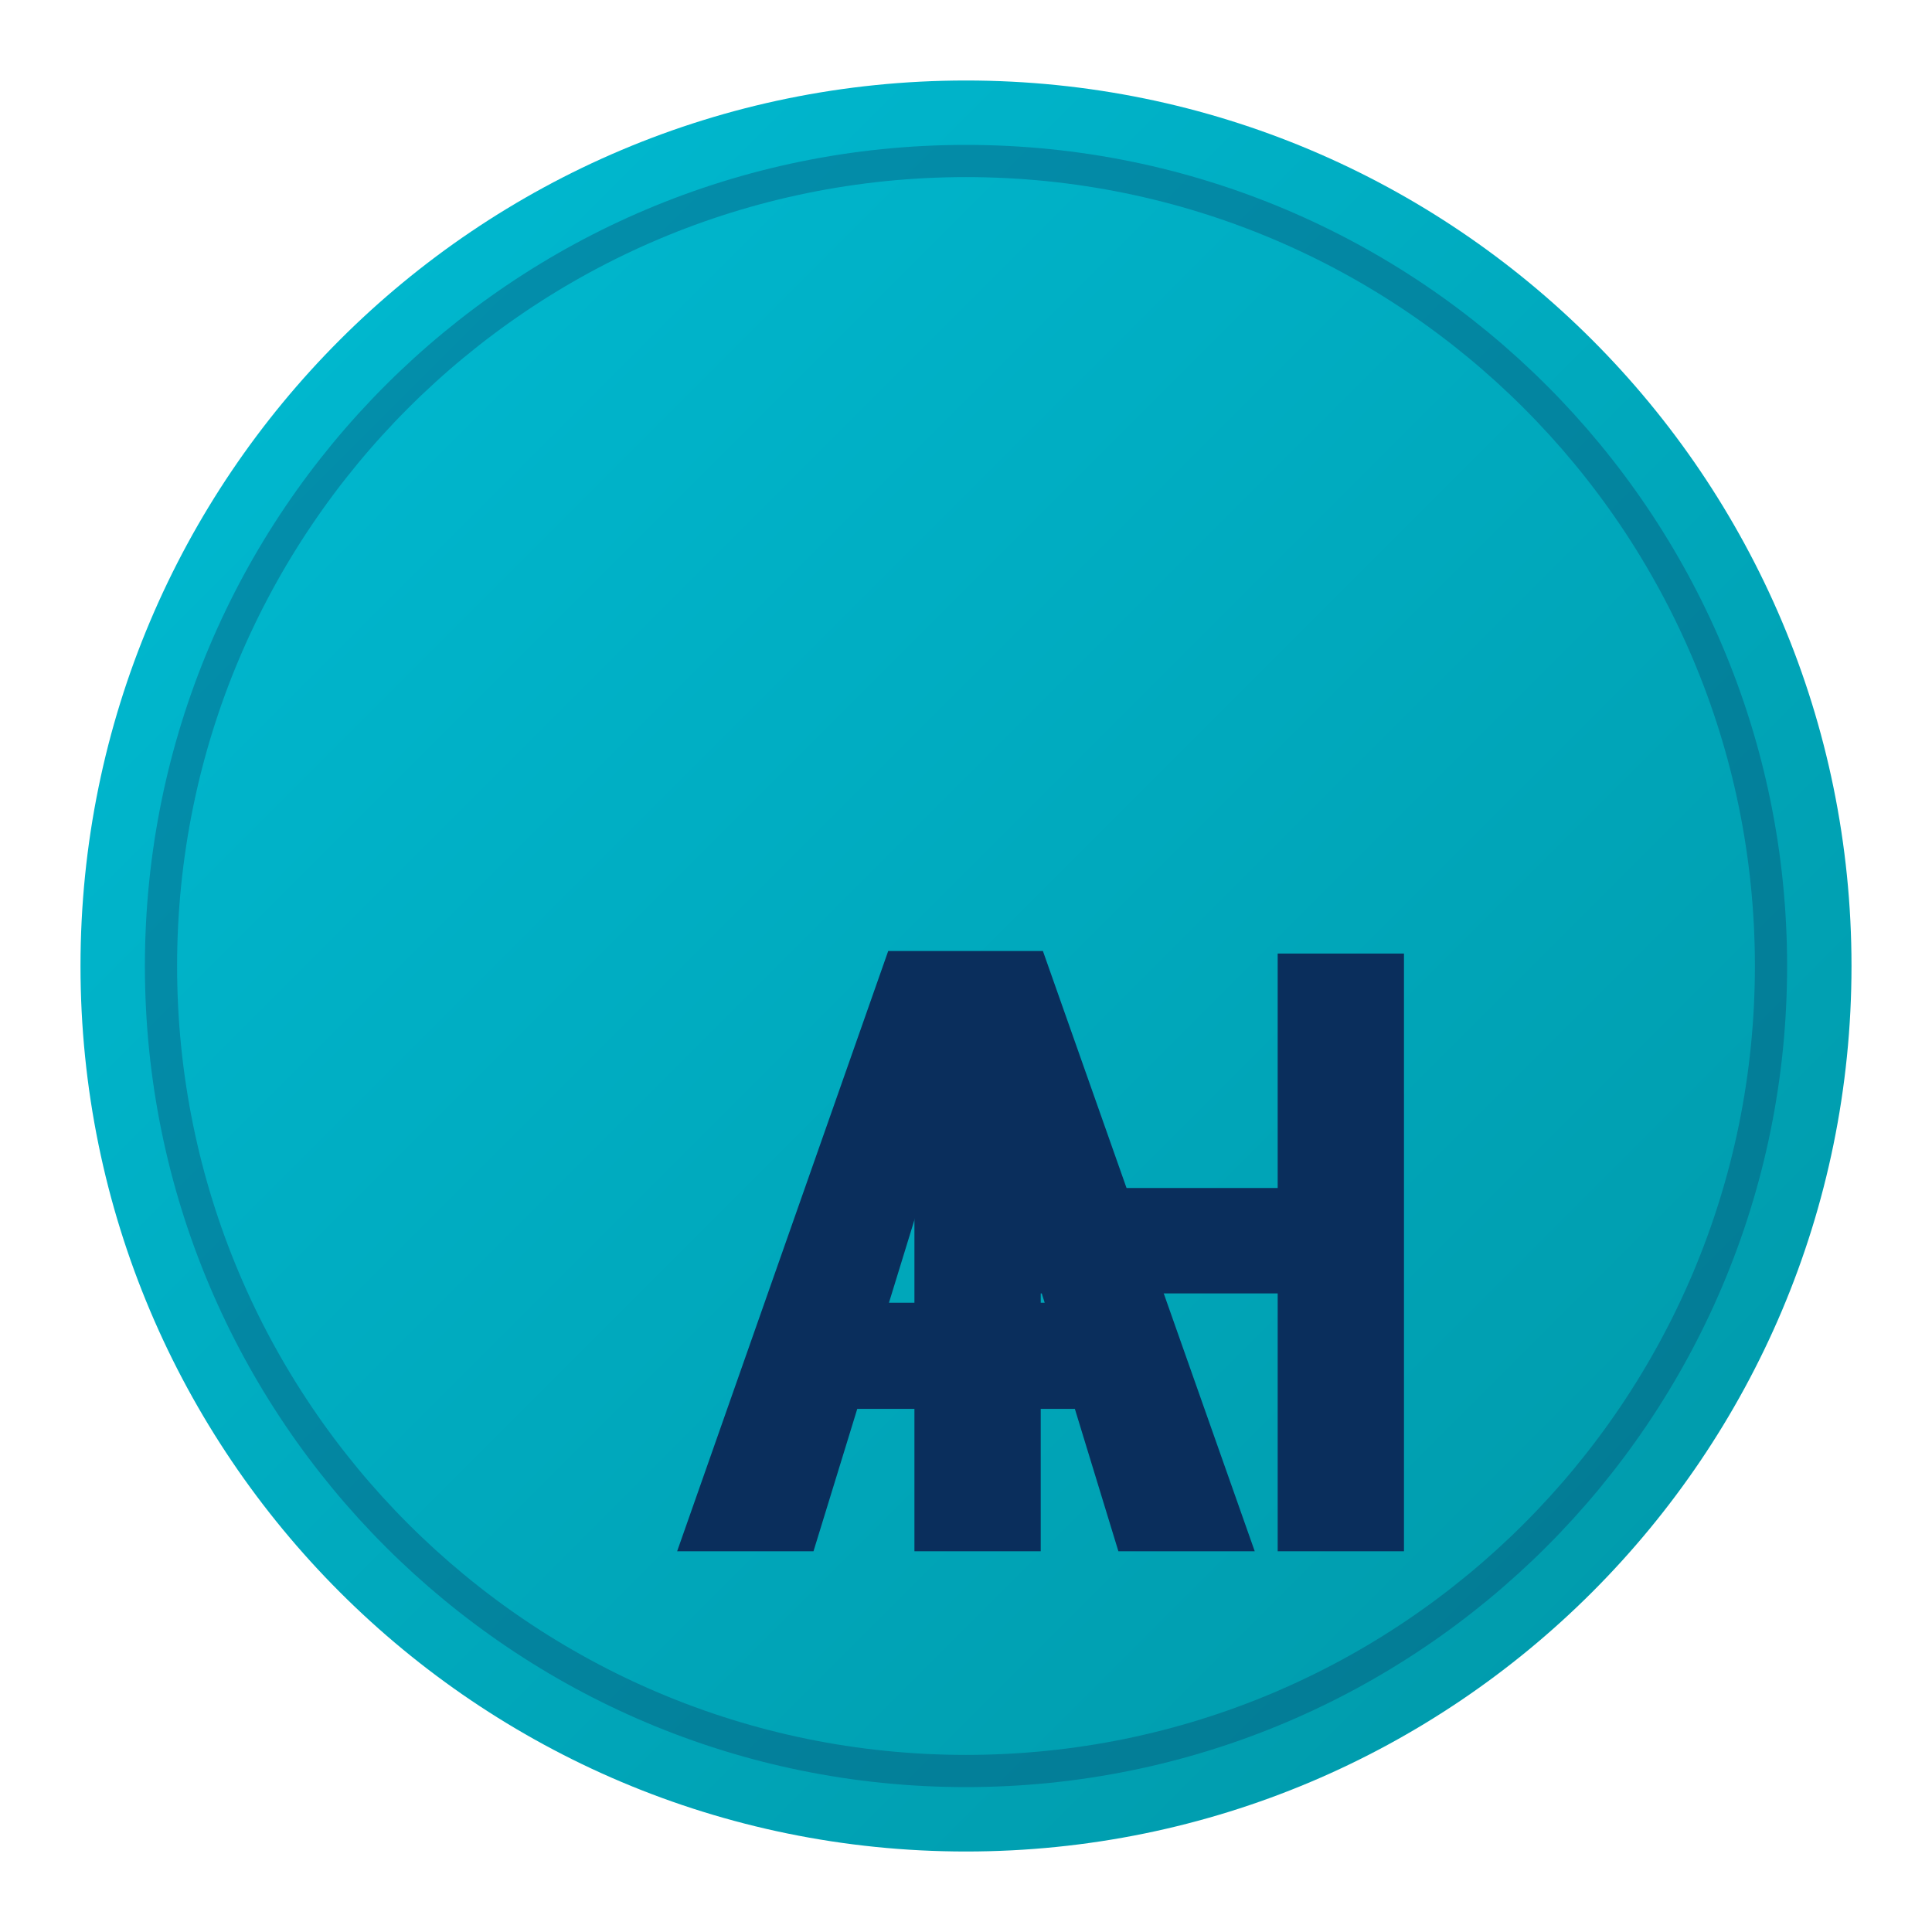
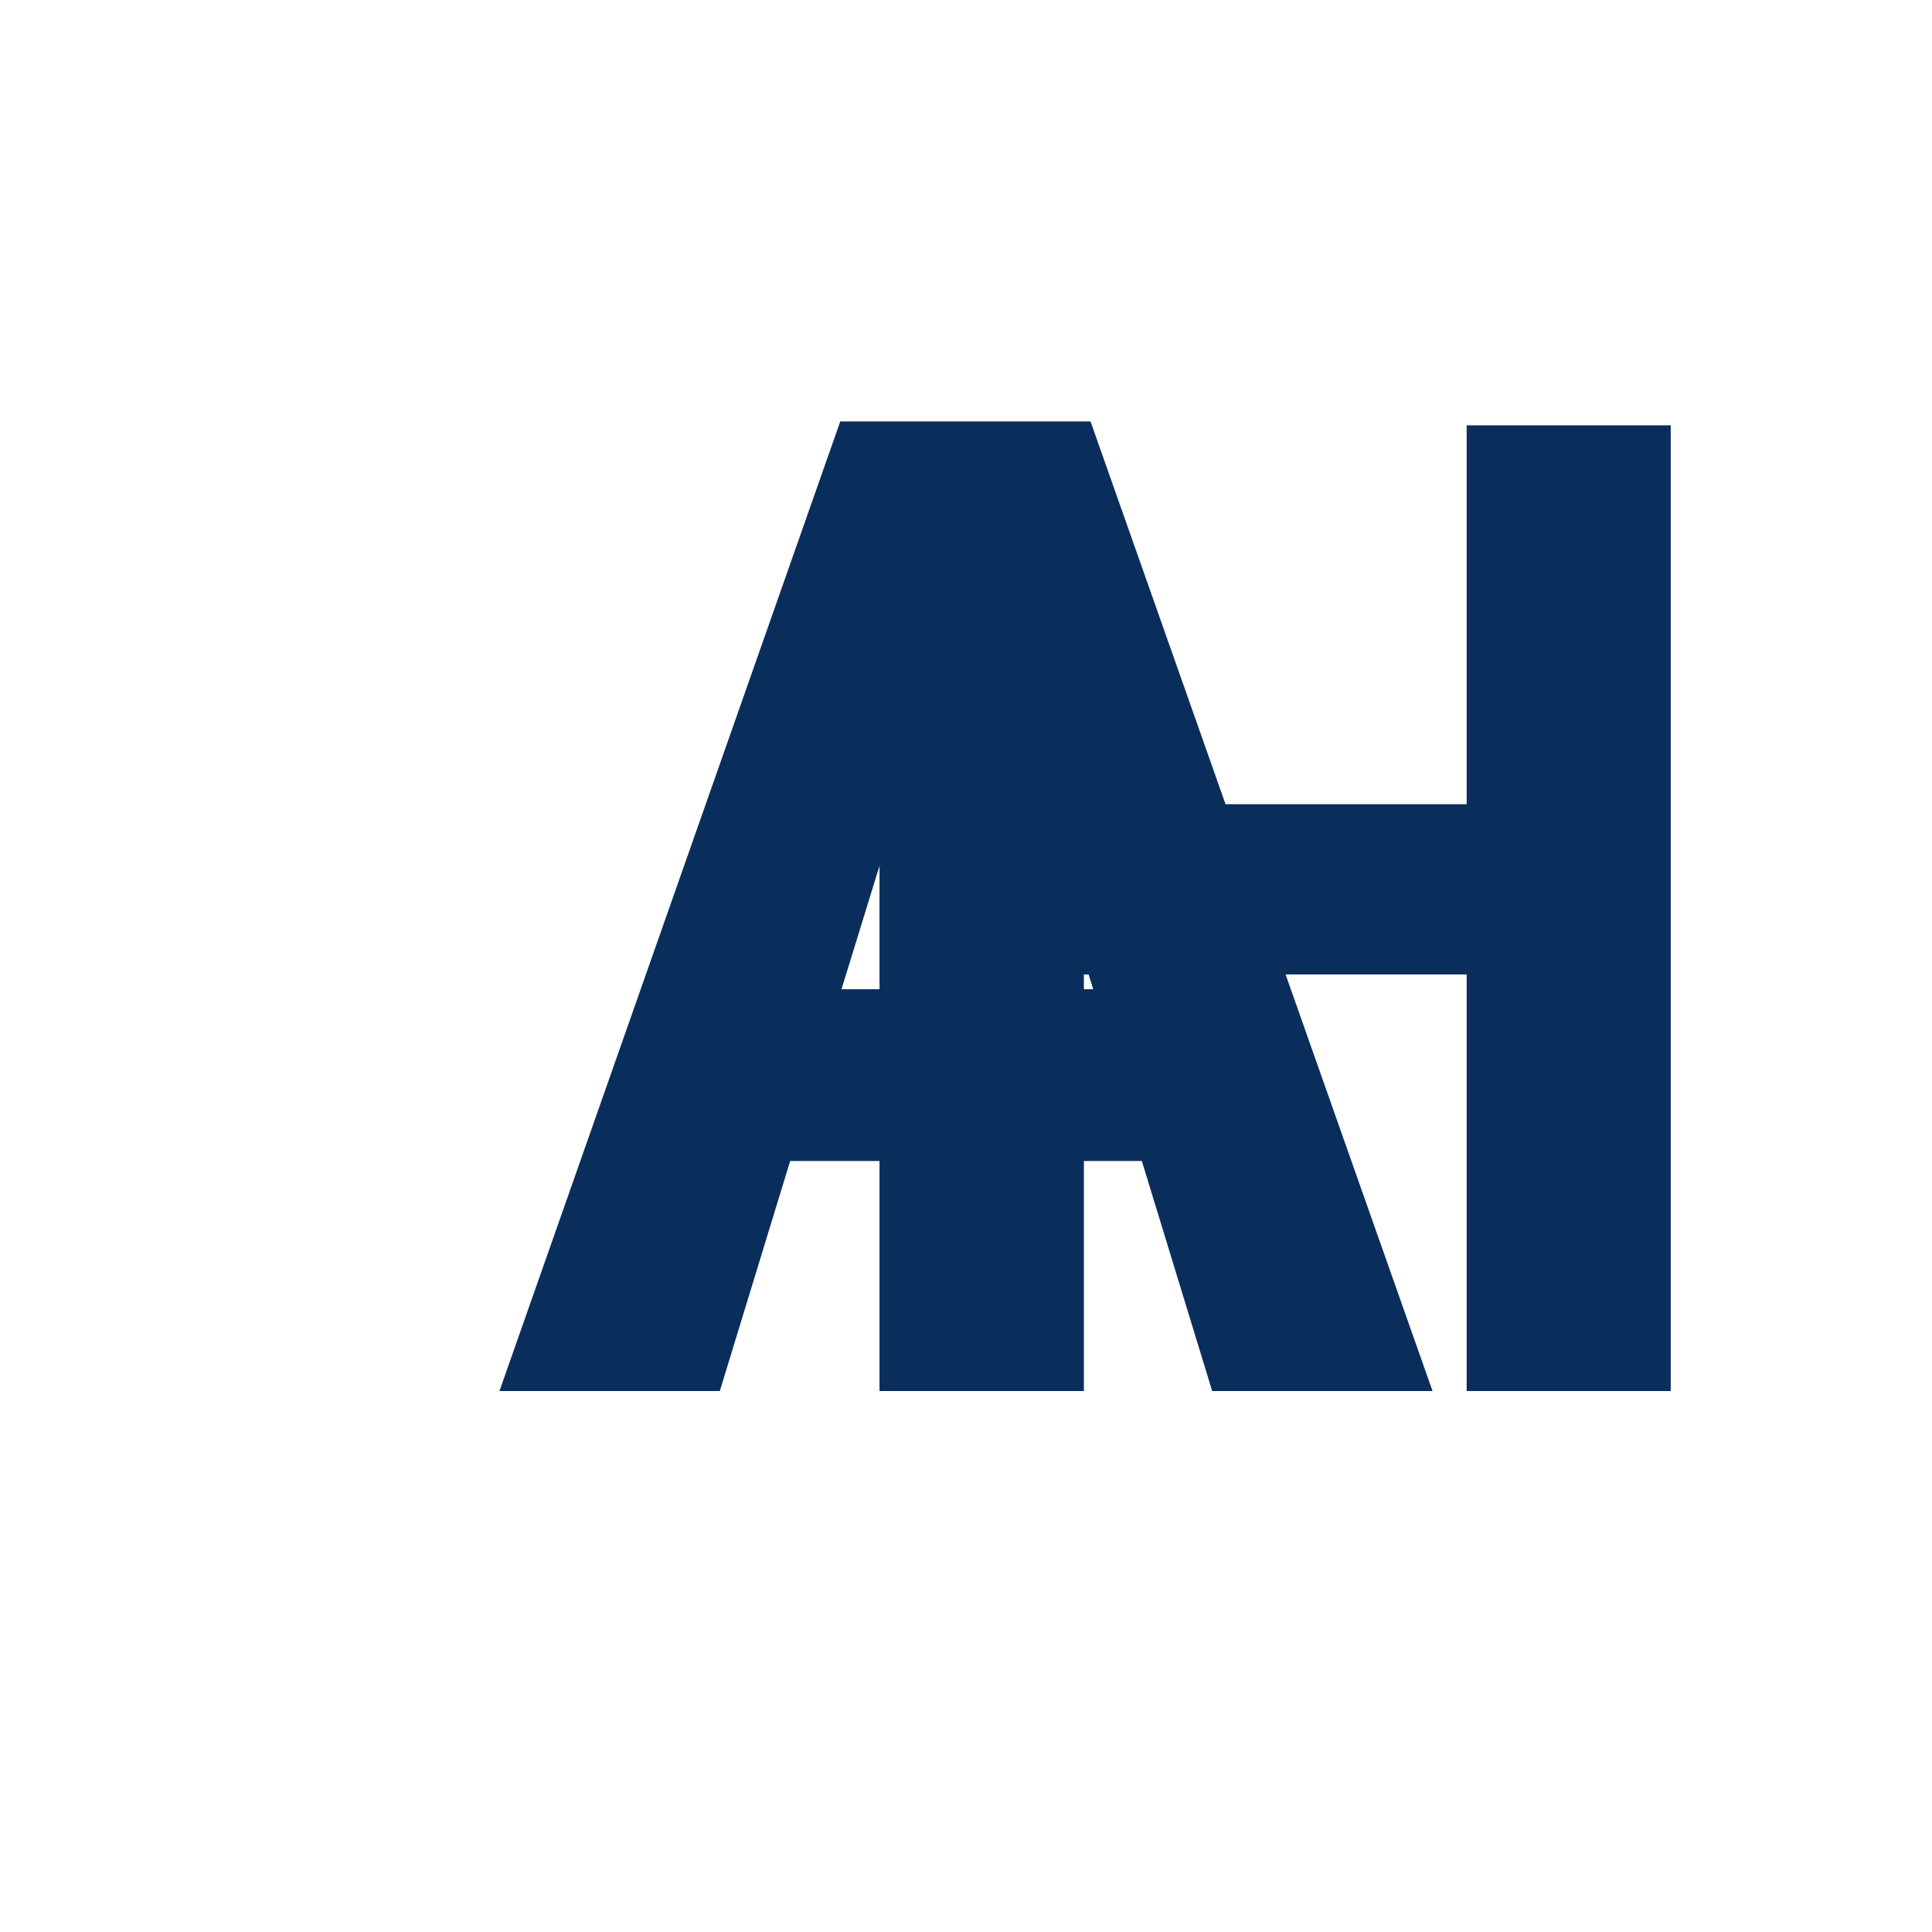
- <svg xmlns="http://www.w3.org/2000/svg" viewBox="0 0 120 120">
-   <defs>
-     <linearGradient id="bg" x1="0%" y1="0%" x2="100%" y2="100%">
-       <stop offset="0%" style="stop-color:#00bcd4;stop-opacity:1" />
-       <stop offset="100%" style="stop-color:#0097a7;stop-opacity:1" />
-     </linearGradient>
-   </defs>
-   <circle cx="60" cy="60" r="55" fill="url(#bg)" />
-   <circle cx="60" cy="60" r="50" fill="none" stroke="#0a2e5c" stroke-width="2" opacity="0.3" />
-   <text x="60" y="78" font-family="'Space Grotesk', 'Arial Black', sans-serif" font-size="52" font-weight="800" fill="#0a2e5c" text-anchor="middle" dominant-baseline="middle">A</text>
-   <text x="72" y="78" font-family="'Space Grotesk', 'Arial Black', sans-serif" font-size="52" font-weight="800" fill="#0a2e5c" text-anchor="middle" dominant-baseline="middle">H</text>
+ <svg xmlns="http://www.w3.org/2000/svg" viewBox="0 0 100 100">
+   <text x="50" y="72" font-family="'Space Grotesk', 'Arial Black', 'Impact', sans-serif" font-size="70" font-weight="900" fill="#0a2e5c" text-anchor="middle">A</text>
+   <text x="66" y="72" font-family="'Space Grotesk', 'Arial Black', 'Impact', sans-serif" font-size="70" font-weight="900" fill="#0a2e5c" text-anchor="middle">H</text>
</svg>
